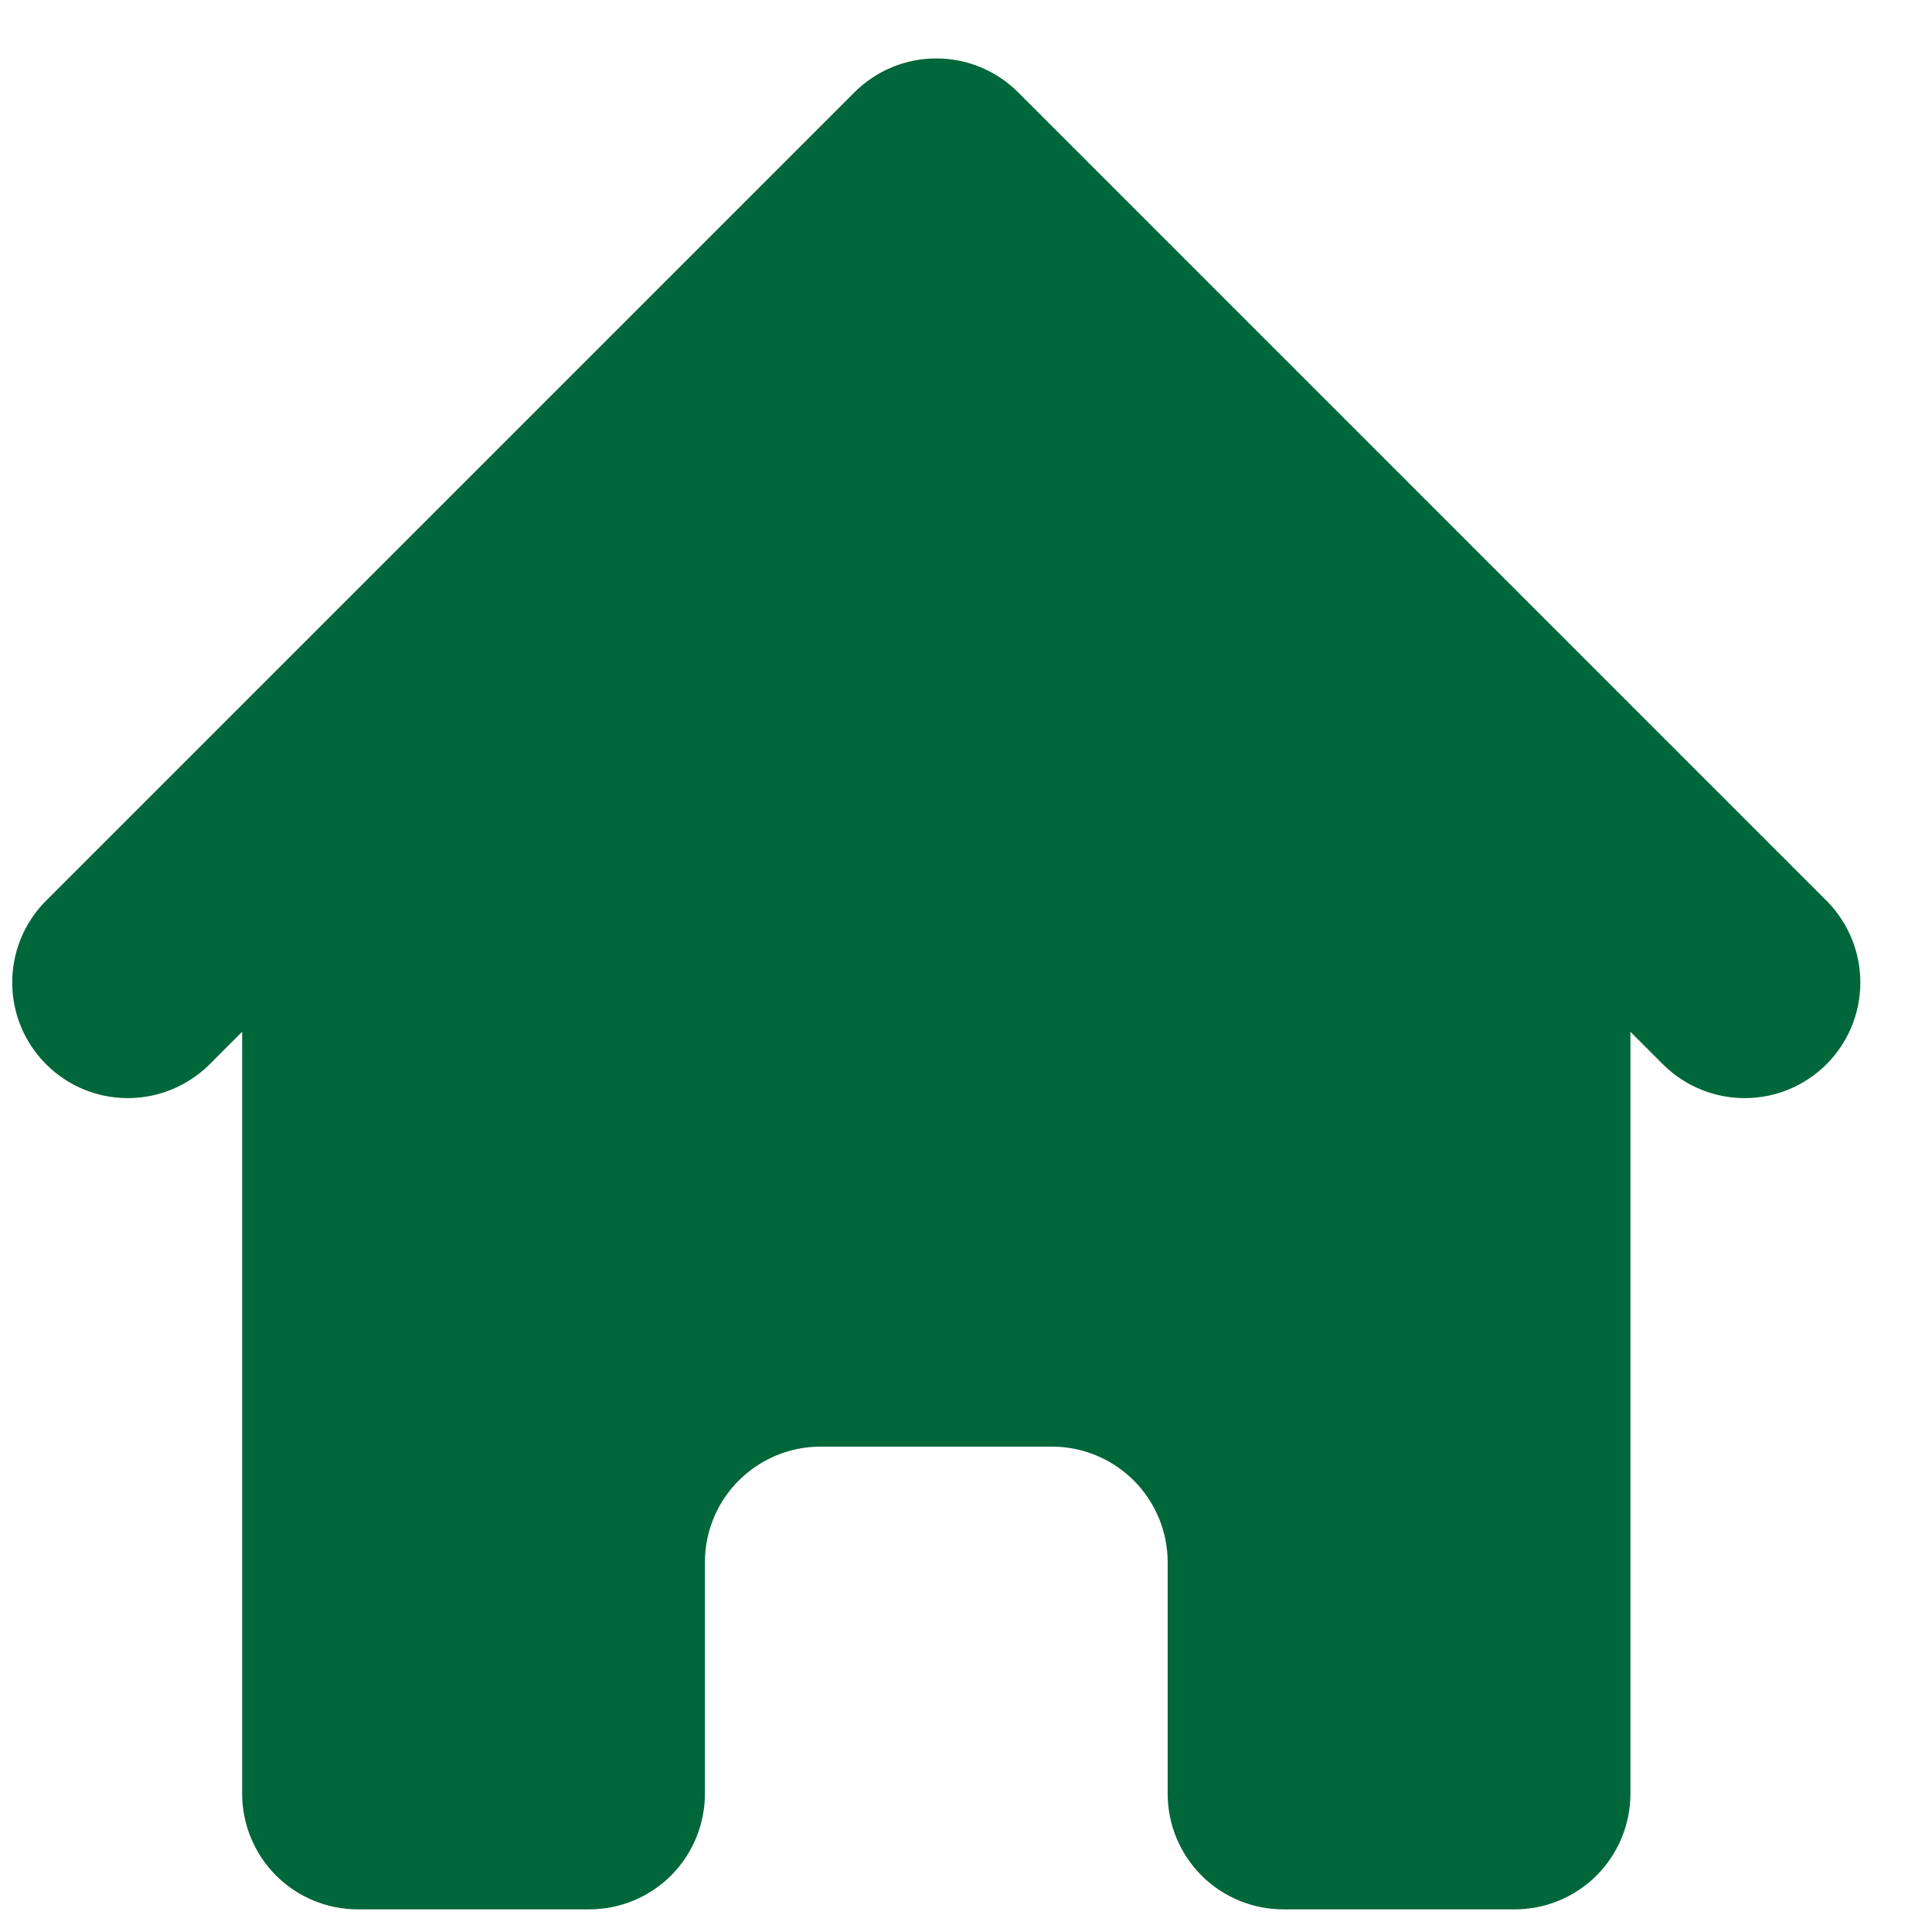
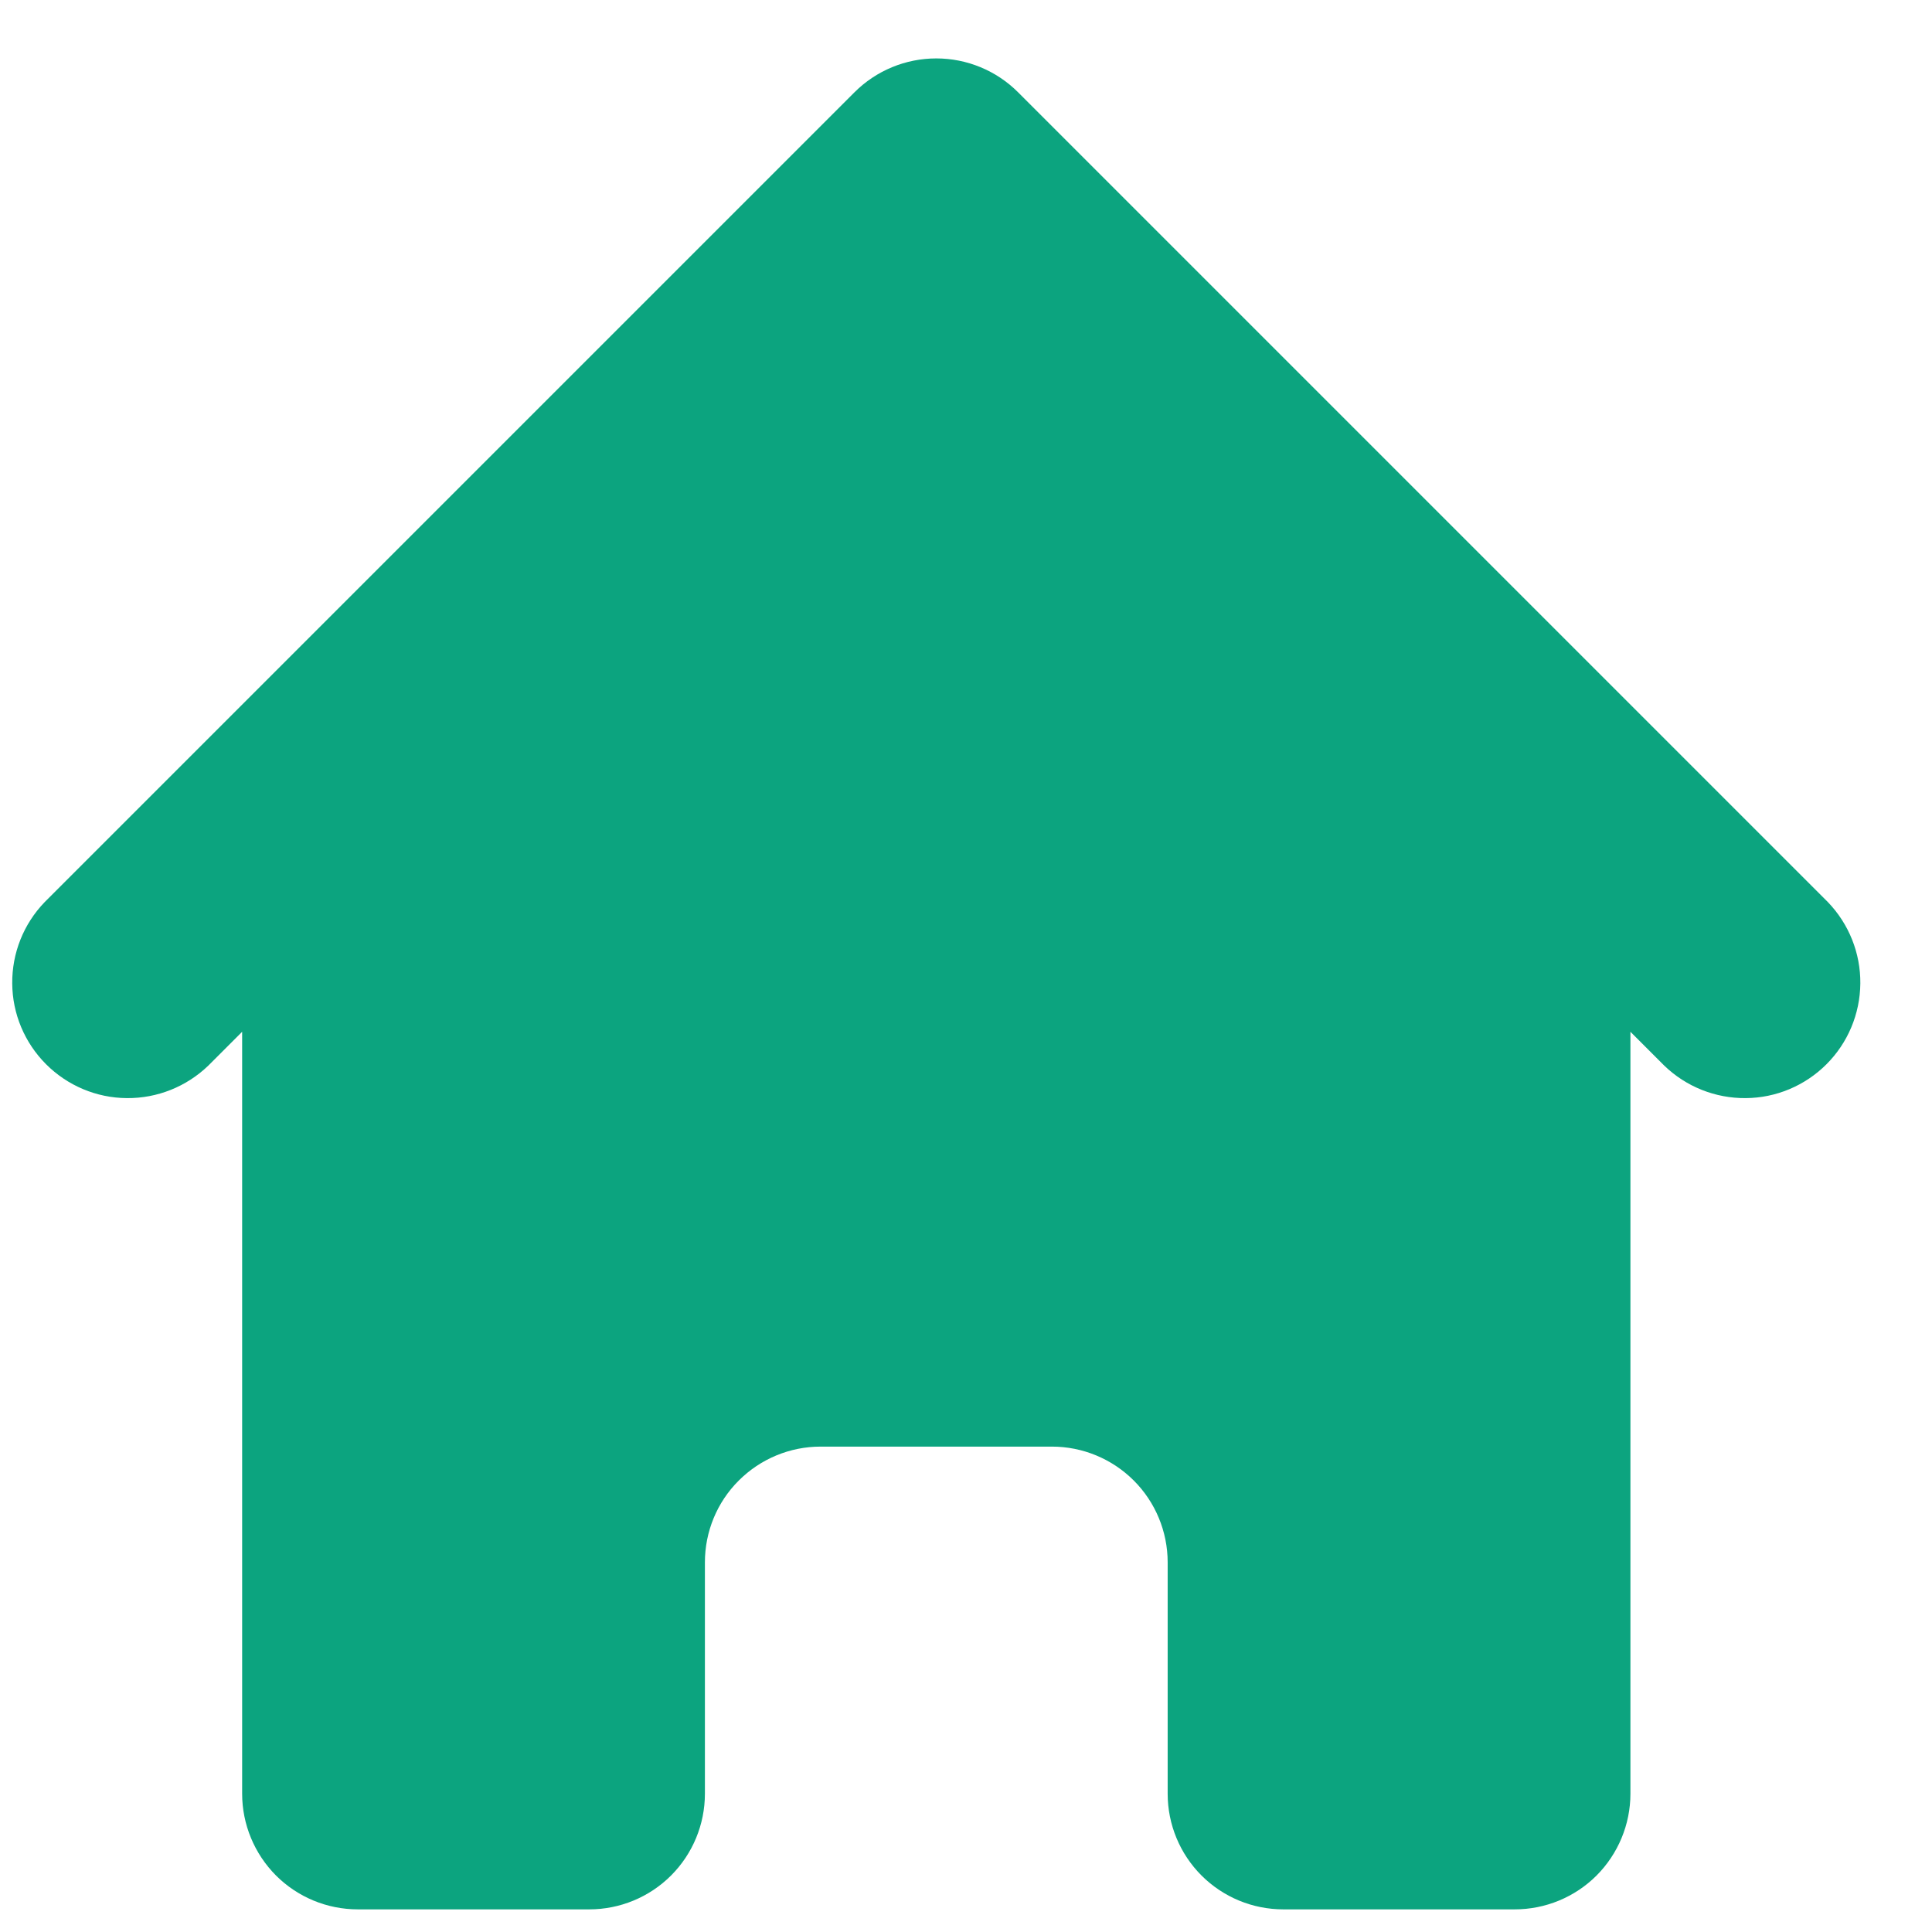
<svg xmlns="http://www.w3.org/2000/svg" width="21" height="21" viewBox="0 0 21 21" fill="none">
-   <path d="M11.066 1.003C10.83 0.767 10.51 0.635 10.177 0.635C9.844 0.635 9.524 0.767 9.288 1.003L0.486 9.805C0.256 10.043 0.13 10.36 0.133 10.69C0.135 11.02 0.268 11.335 0.501 11.568C0.734 11.801 1.049 11.934 1.379 11.936C1.709 11.939 2.026 11.812 2.264 11.583L2.632 11.215V19.497C2.632 19.83 2.765 20.15 3 20.386C3.236 20.622 3.556 20.754 3.89 20.754H6.405C6.738 20.754 7.058 20.622 7.294 20.386C7.53 20.15 7.662 19.83 7.662 19.497V16.982C7.662 16.648 7.794 16.328 8.03 16.093C8.266 15.857 8.586 15.724 8.919 15.724H11.434C11.768 15.724 12.088 15.857 12.324 16.093C12.559 16.328 12.692 16.648 12.692 16.982V19.497C12.692 19.83 12.824 20.15 13.06 20.386C13.296 20.622 13.616 20.754 13.949 20.754H16.464C16.798 20.754 17.118 20.622 17.354 20.386C17.589 20.15 17.722 19.83 17.722 19.497V11.215L18.09 11.583C18.327 11.812 18.645 11.939 18.975 11.936C19.305 11.934 19.62 11.801 19.853 11.568C20.086 11.335 20.218 11.02 20.221 10.69C20.224 10.36 20.097 10.043 19.868 9.805L11.066 1.003Z" fill="#00673a" />
+   <path d="M11.066 1.003C10.83 0.767 10.51 0.635 10.177 0.635C9.844 0.635 9.524 0.767 9.288 1.003L0.486 9.805C0.256 10.043 0.13 10.36 0.133 10.69C0.135 11.02 0.268 11.335 0.501 11.568C0.734 11.801 1.049 11.934 1.379 11.936C1.709 11.939 2.026 11.812 2.264 11.583L2.632 11.215V19.497C2.632 19.83 2.765 20.15 3 20.386C3.236 20.622 3.556 20.754 3.89 20.754H6.405C6.738 20.754 7.058 20.622 7.294 20.386C7.53 20.15 7.662 19.83 7.662 19.497V16.982C7.662 16.648 7.794 16.328 8.03 16.093C8.266 15.857 8.586 15.724 8.919 15.724H11.434C11.768 15.724 12.088 15.857 12.324 16.093C12.559 16.328 12.692 16.648 12.692 16.982V19.497C12.692 19.83 12.824 20.15 13.06 20.386C13.296 20.622 13.616 20.754 13.949 20.754H16.464C16.798 20.754 17.118 20.622 17.354 20.386C17.589 20.15 17.722 19.83 17.722 19.497V11.215L18.09 11.583C18.327 11.812 18.645 11.939 18.975 11.936C19.305 11.934 19.62 11.801 19.853 11.568C20.086 11.335 20.218 11.02 20.221 10.69C20.224 10.36 20.097 10.043 19.868 9.805L11.066 1.003Z" fill="#0CA47F" />
</svg>
